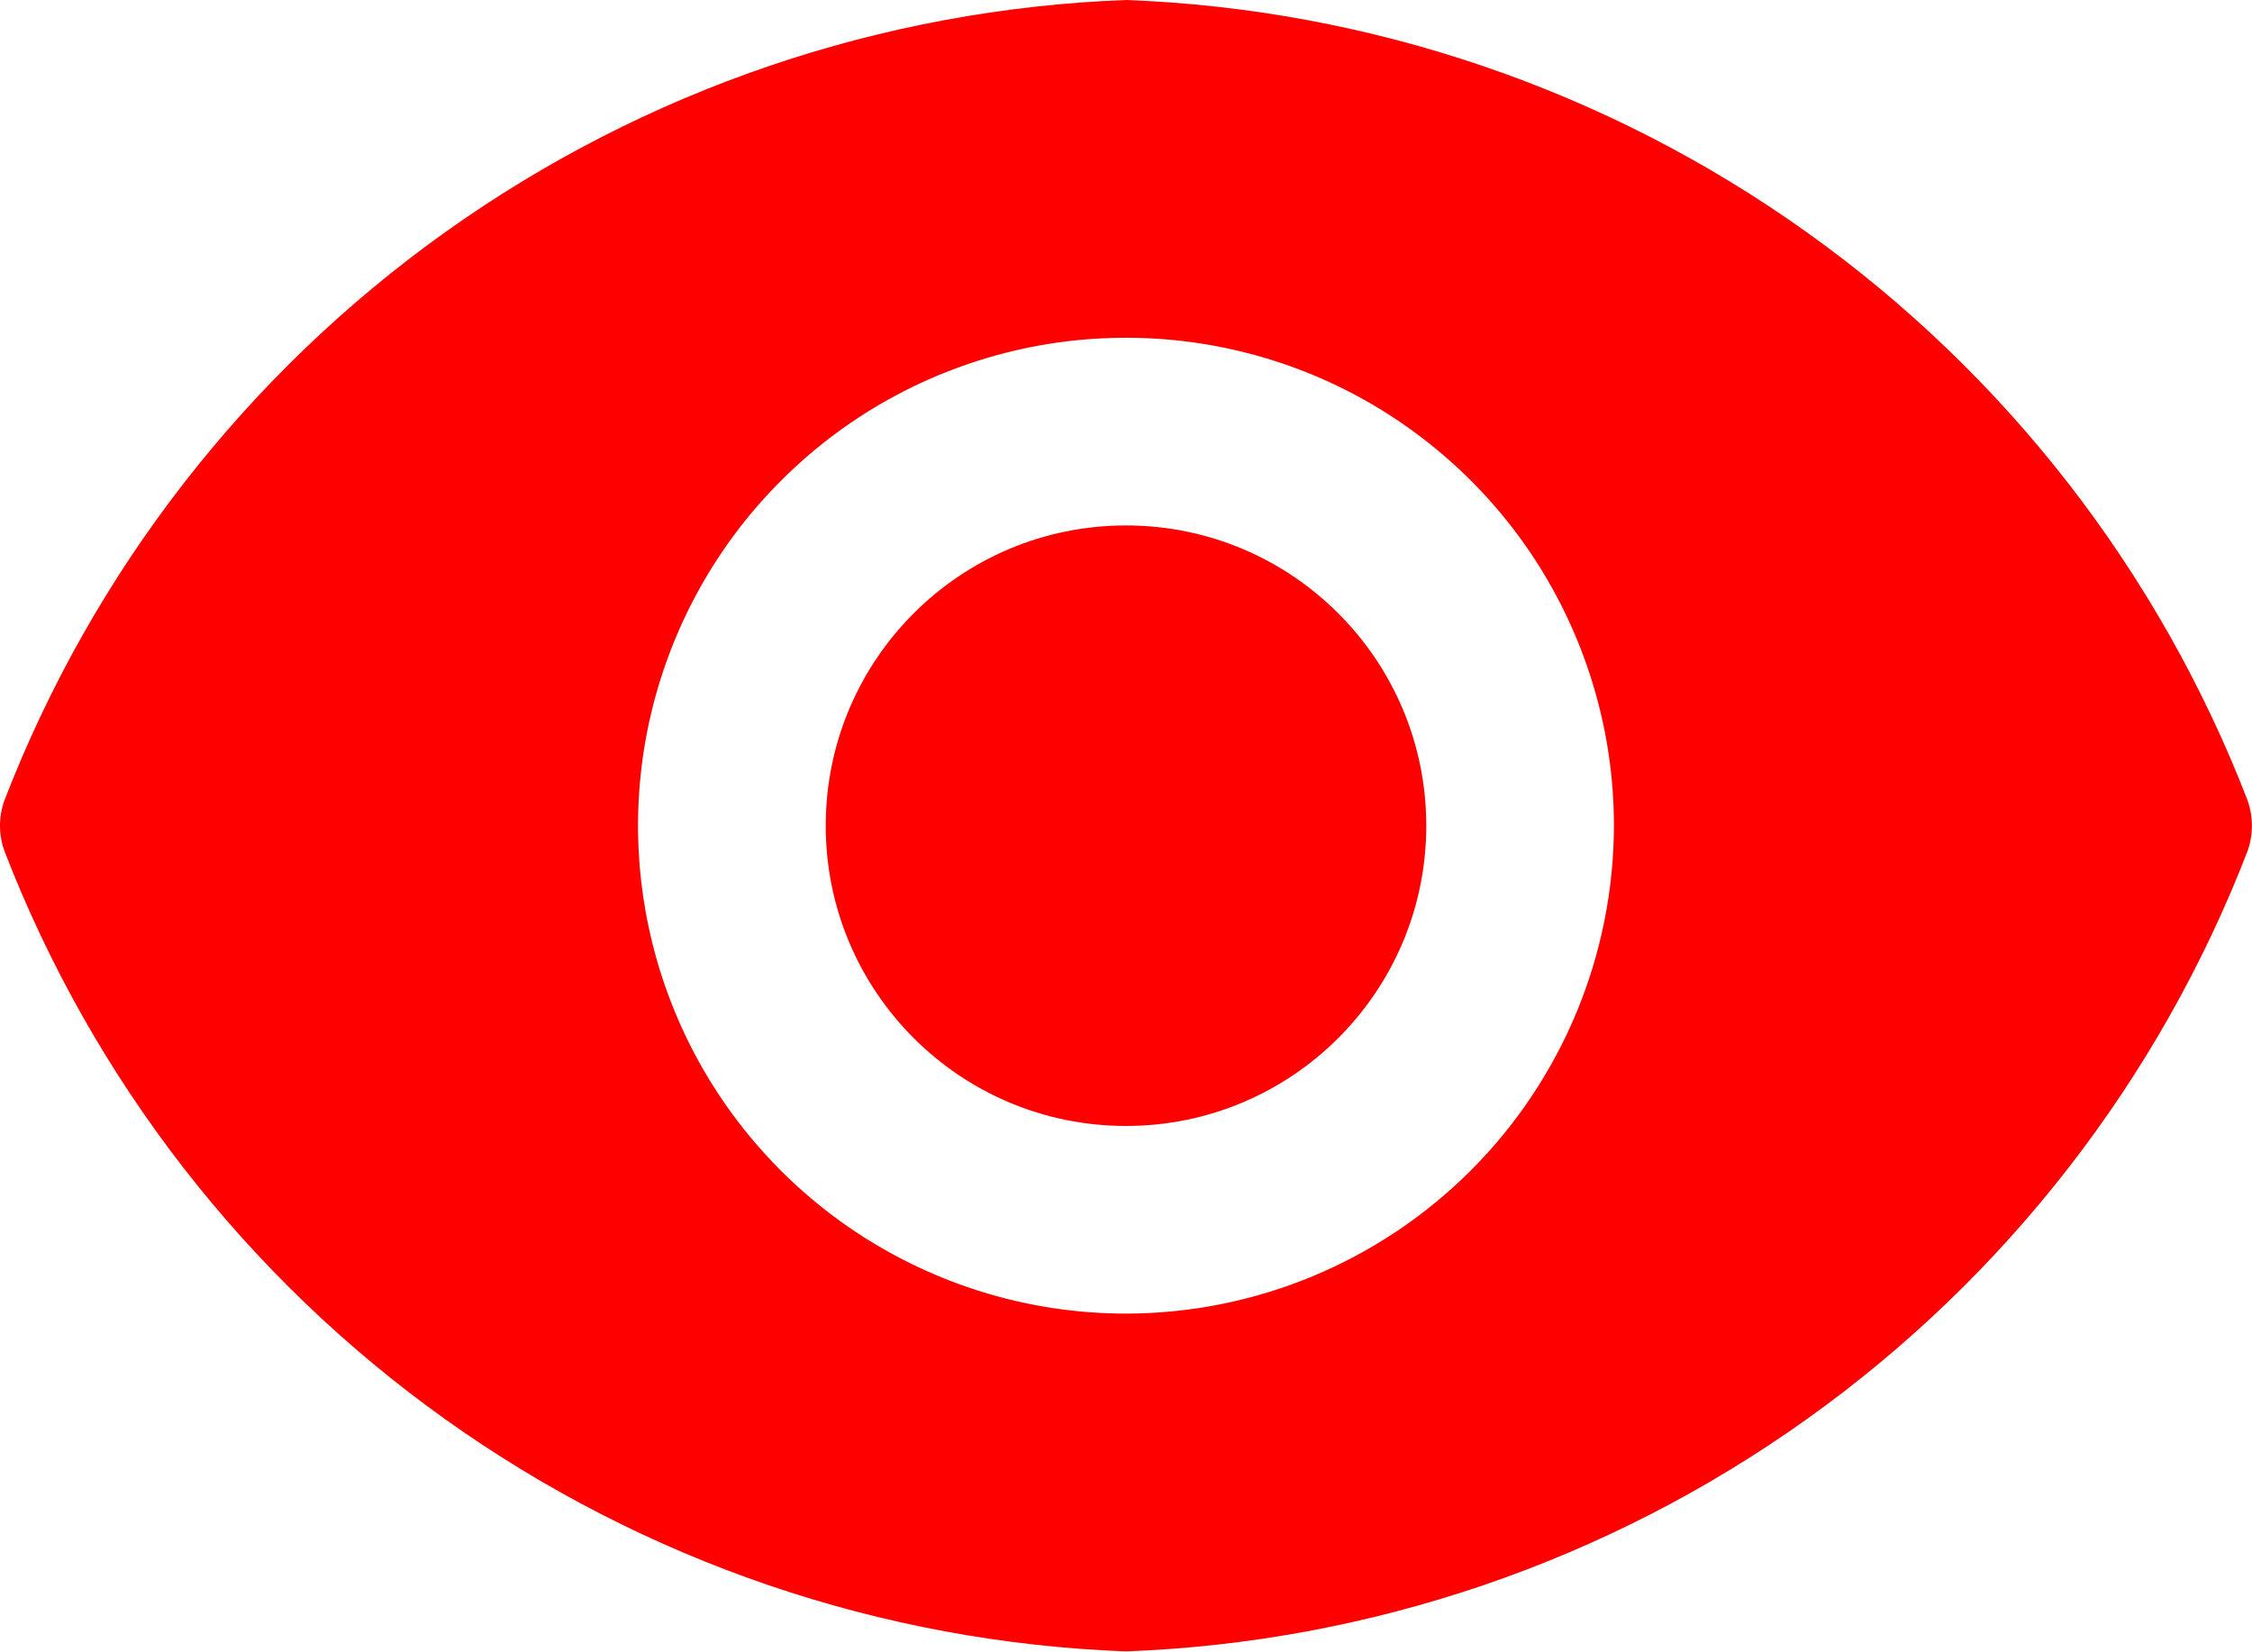
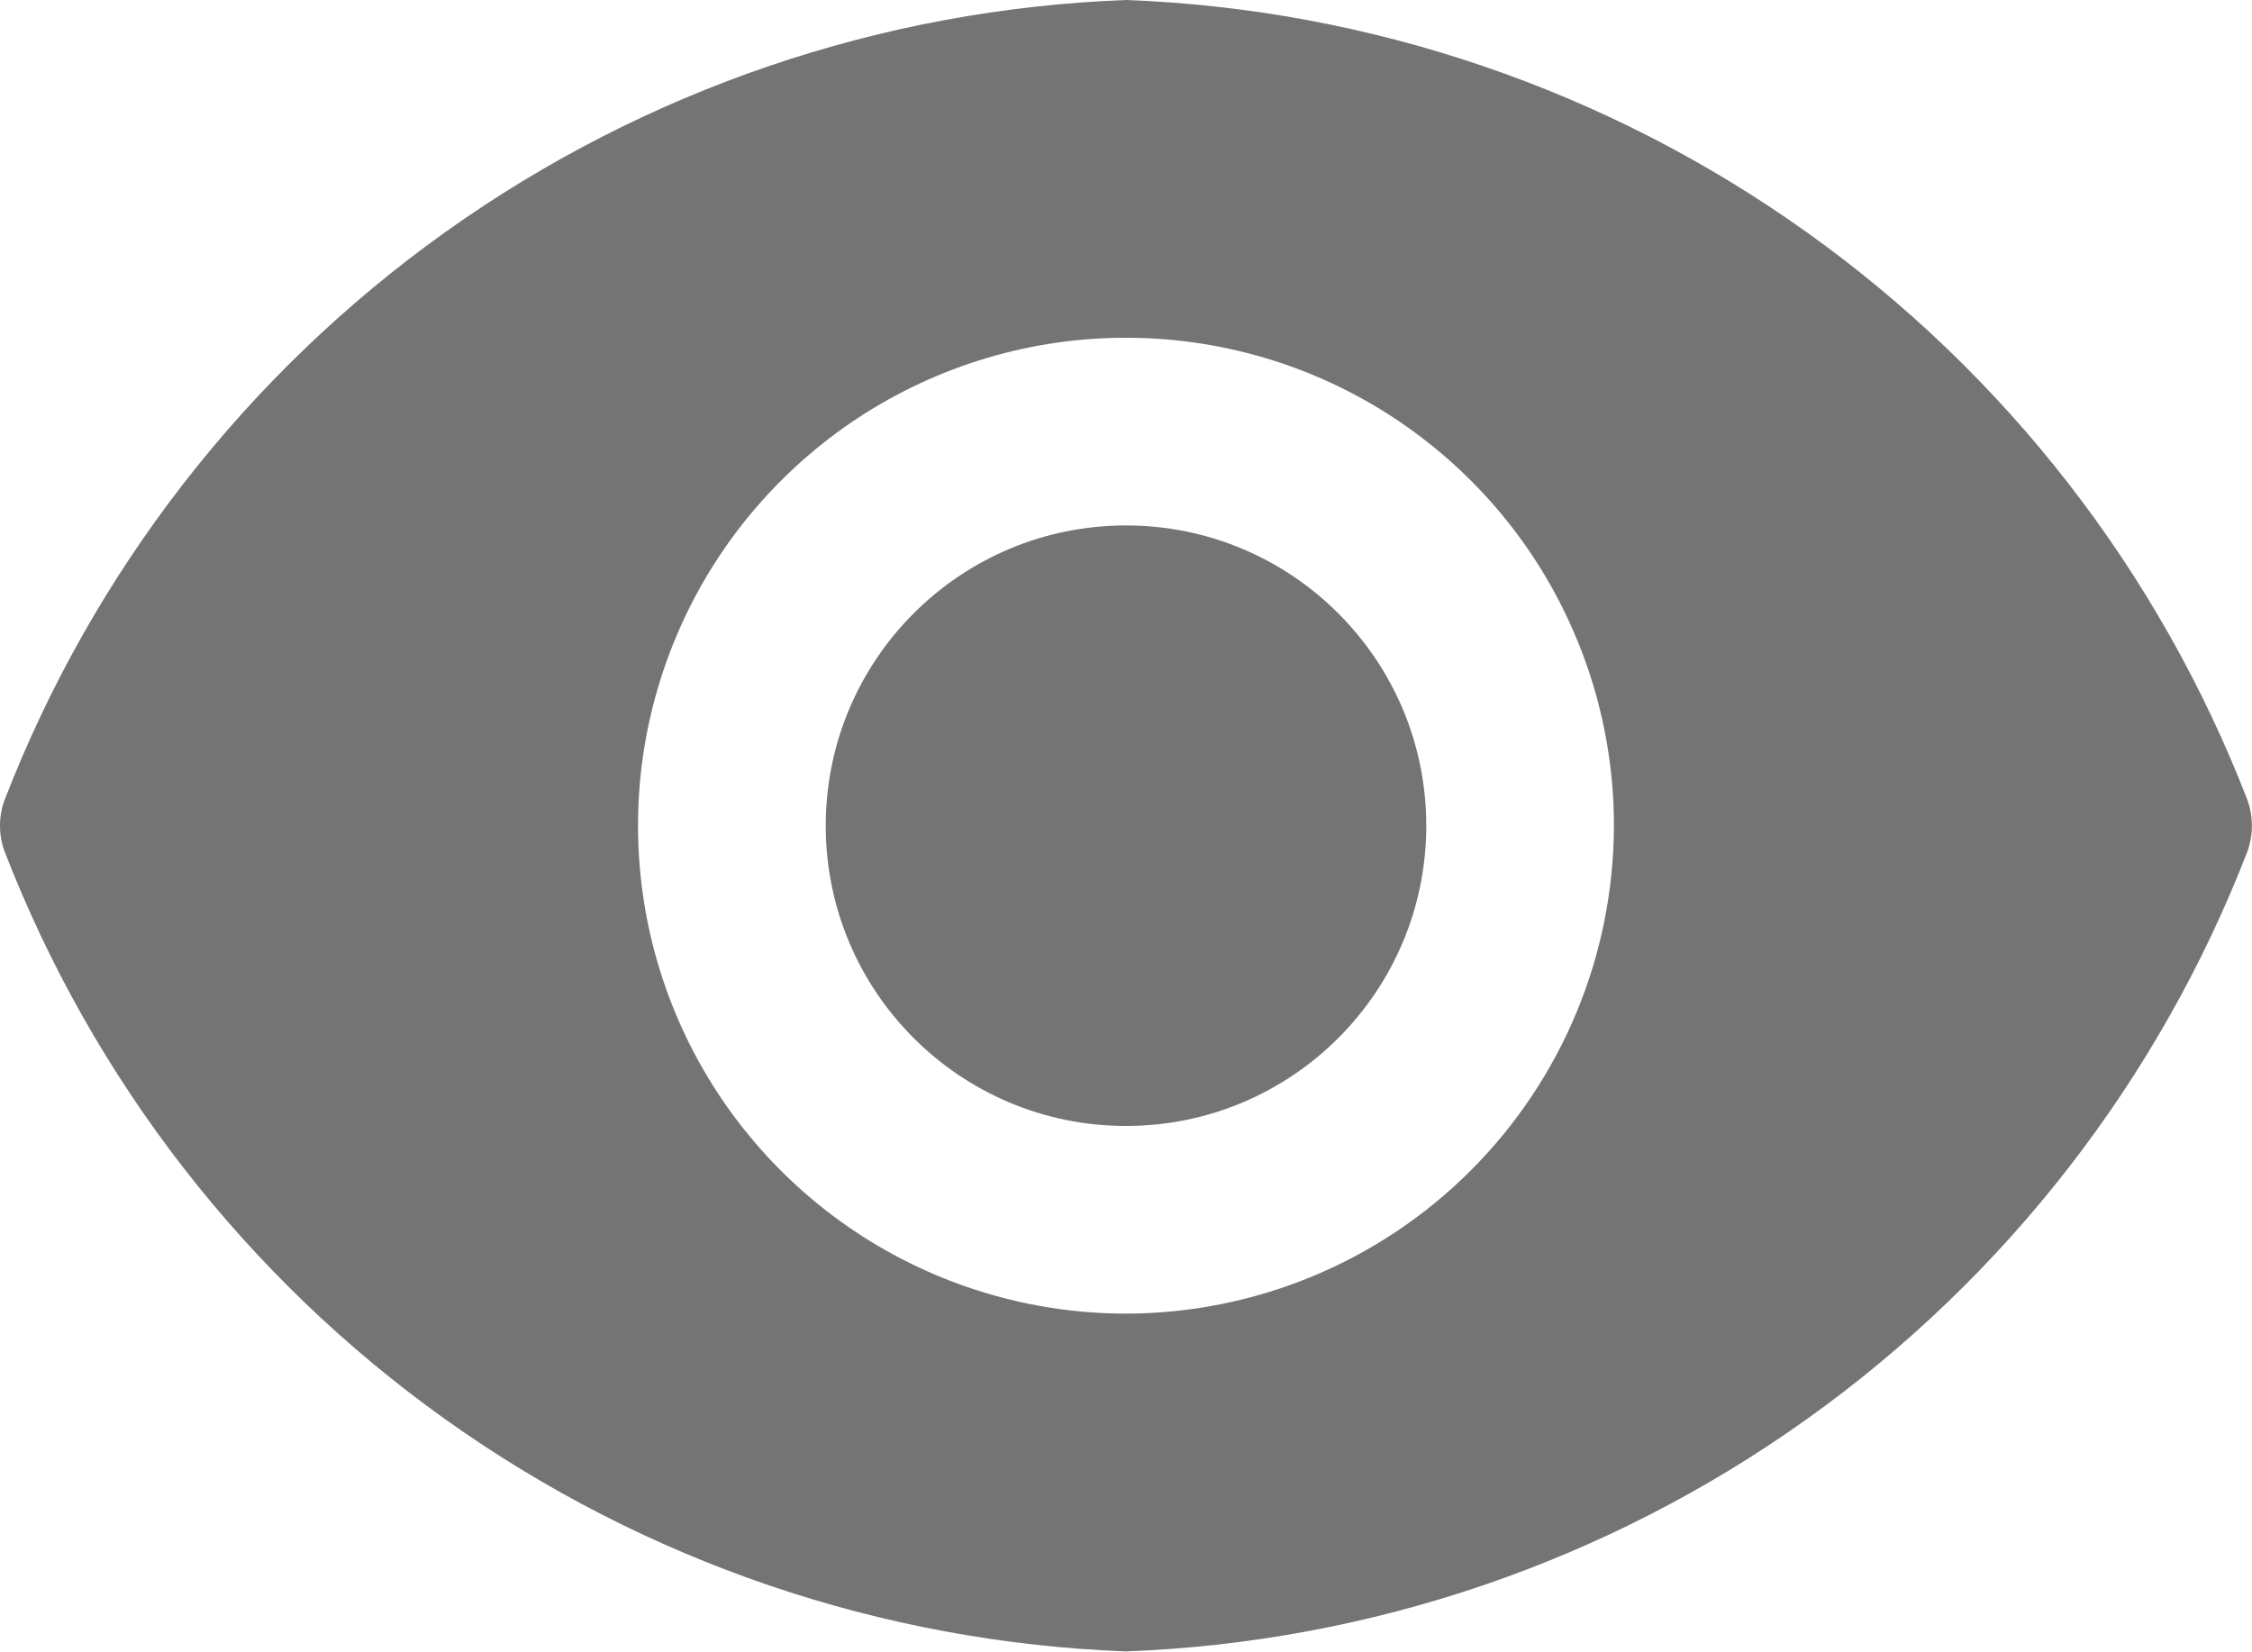
<svg xmlns="http://www.w3.org/2000/svg" width="15" height="11" viewBox="0 0 15 11" fill="none">
-   <path d="M7.5 7.5C8.604 7.5 9.5 6.605 9.5 5.5C9.5 4.395 8.604 3.5 7.5 3.5C6.395 3.5 5.5 4.395 5.5 5.5C5.5 6.605 6.395 7.5 7.5 7.5Z" fill="#FF0000" />
-   <path d="M14.97 5.33C14.382 3.809 13.361 2.493 12.033 1.546C10.706 0.599 9.13 0.061 7.5 0C5.87 0.061 4.294 0.599 2.966 1.546C1.639 2.493 0.618 3.809 0.03 5.33C-0.01 5.44 -0.01 5.56 0.03 5.67C0.618 7.191 1.639 8.507 2.966 9.454C4.294 10.401 5.87 10.939 7.5 11C9.13 10.939 10.706 10.401 12.033 9.454C13.361 8.507 14.382 7.191 14.97 5.67C15.009 5.56 15.009 5.44 14.97 5.33V5.33ZM7.5 8.75C6.857 8.75 6.229 8.559 5.694 8.202C5.16 7.845 4.743 7.338 4.497 6.744C4.251 6.15 4.187 5.496 4.312 4.866C4.438 4.236 4.747 3.656 5.202 3.202C5.656 2.747 6.235 2.438 6.866 2.312C7.496 2.187 8.15 2.251 8.744 2.497C9.337 2.743 9.845 3.16 10.202 3.694C10.559 4.229 10.75 4.857 10.75 5.5C10.748 6.362 10.406 7.187 9.796 7.797C9.187 8.406 8.361 8.749 7.5 8.75V8.75Z" fill="#FF0000" />
+   <path d="M7.5 7.5C8.604 7.5 9.5 6.605 9.5 5.5C9.5 4.395 8.604 3.5 7.5 3.5C6.395 3.5 5.5 4.395 5.5 5.5C5.5 6.605 6.395 7.5 7.5 7.5Z" fill="#747474" />
+   <path d="M14.97 5.33C14.382 3.809 13.361 2.493 12.033 1.546C10.706 0.599 9.13 0.061 7.5 0C5.87 0.061 4.294 0.599 2.966 1.546C1.639 2.493 0.618 3.809 0.03 5.33C-0.01 5.44 -0.01 5.56 0.03 5.67C0.618 7.191 1.639 8.507 2.966 9.454C4.294 10.401 5.87 10.939 7.5 11C9.13 10.939 10.706 10.401 12.033 9.454C13.361 8.507 14.382 7.191 14.97 5.67C15.009 5.56 15.009 5.44 14.97 5.33V5.33ZM7.5 8.75C6.857 8.75 6.229 8.559 5.694 8.202C5.16 7.845 4.743 7.338 4.497 6.744C4.251 6.15 4.187 5.496 4.312 4.866C4.438 4.236 4.747 3.656 5.202 3.202C5.656 2.747 6.235 2.438 6.866 2.312C7.496 2.187 8.15 2.251 8.744 2.497C9.337 2.743 9.845 3.16 10.202 3.694C10.559 4.229 10.75 4.857 10.75 5.5C10.748 6.362 10.406 7.187 9.796 7.797C9.187 8.406 8.361 8.749 7.5 8.75V8.75Z" fill="#747474" />
</svg>
